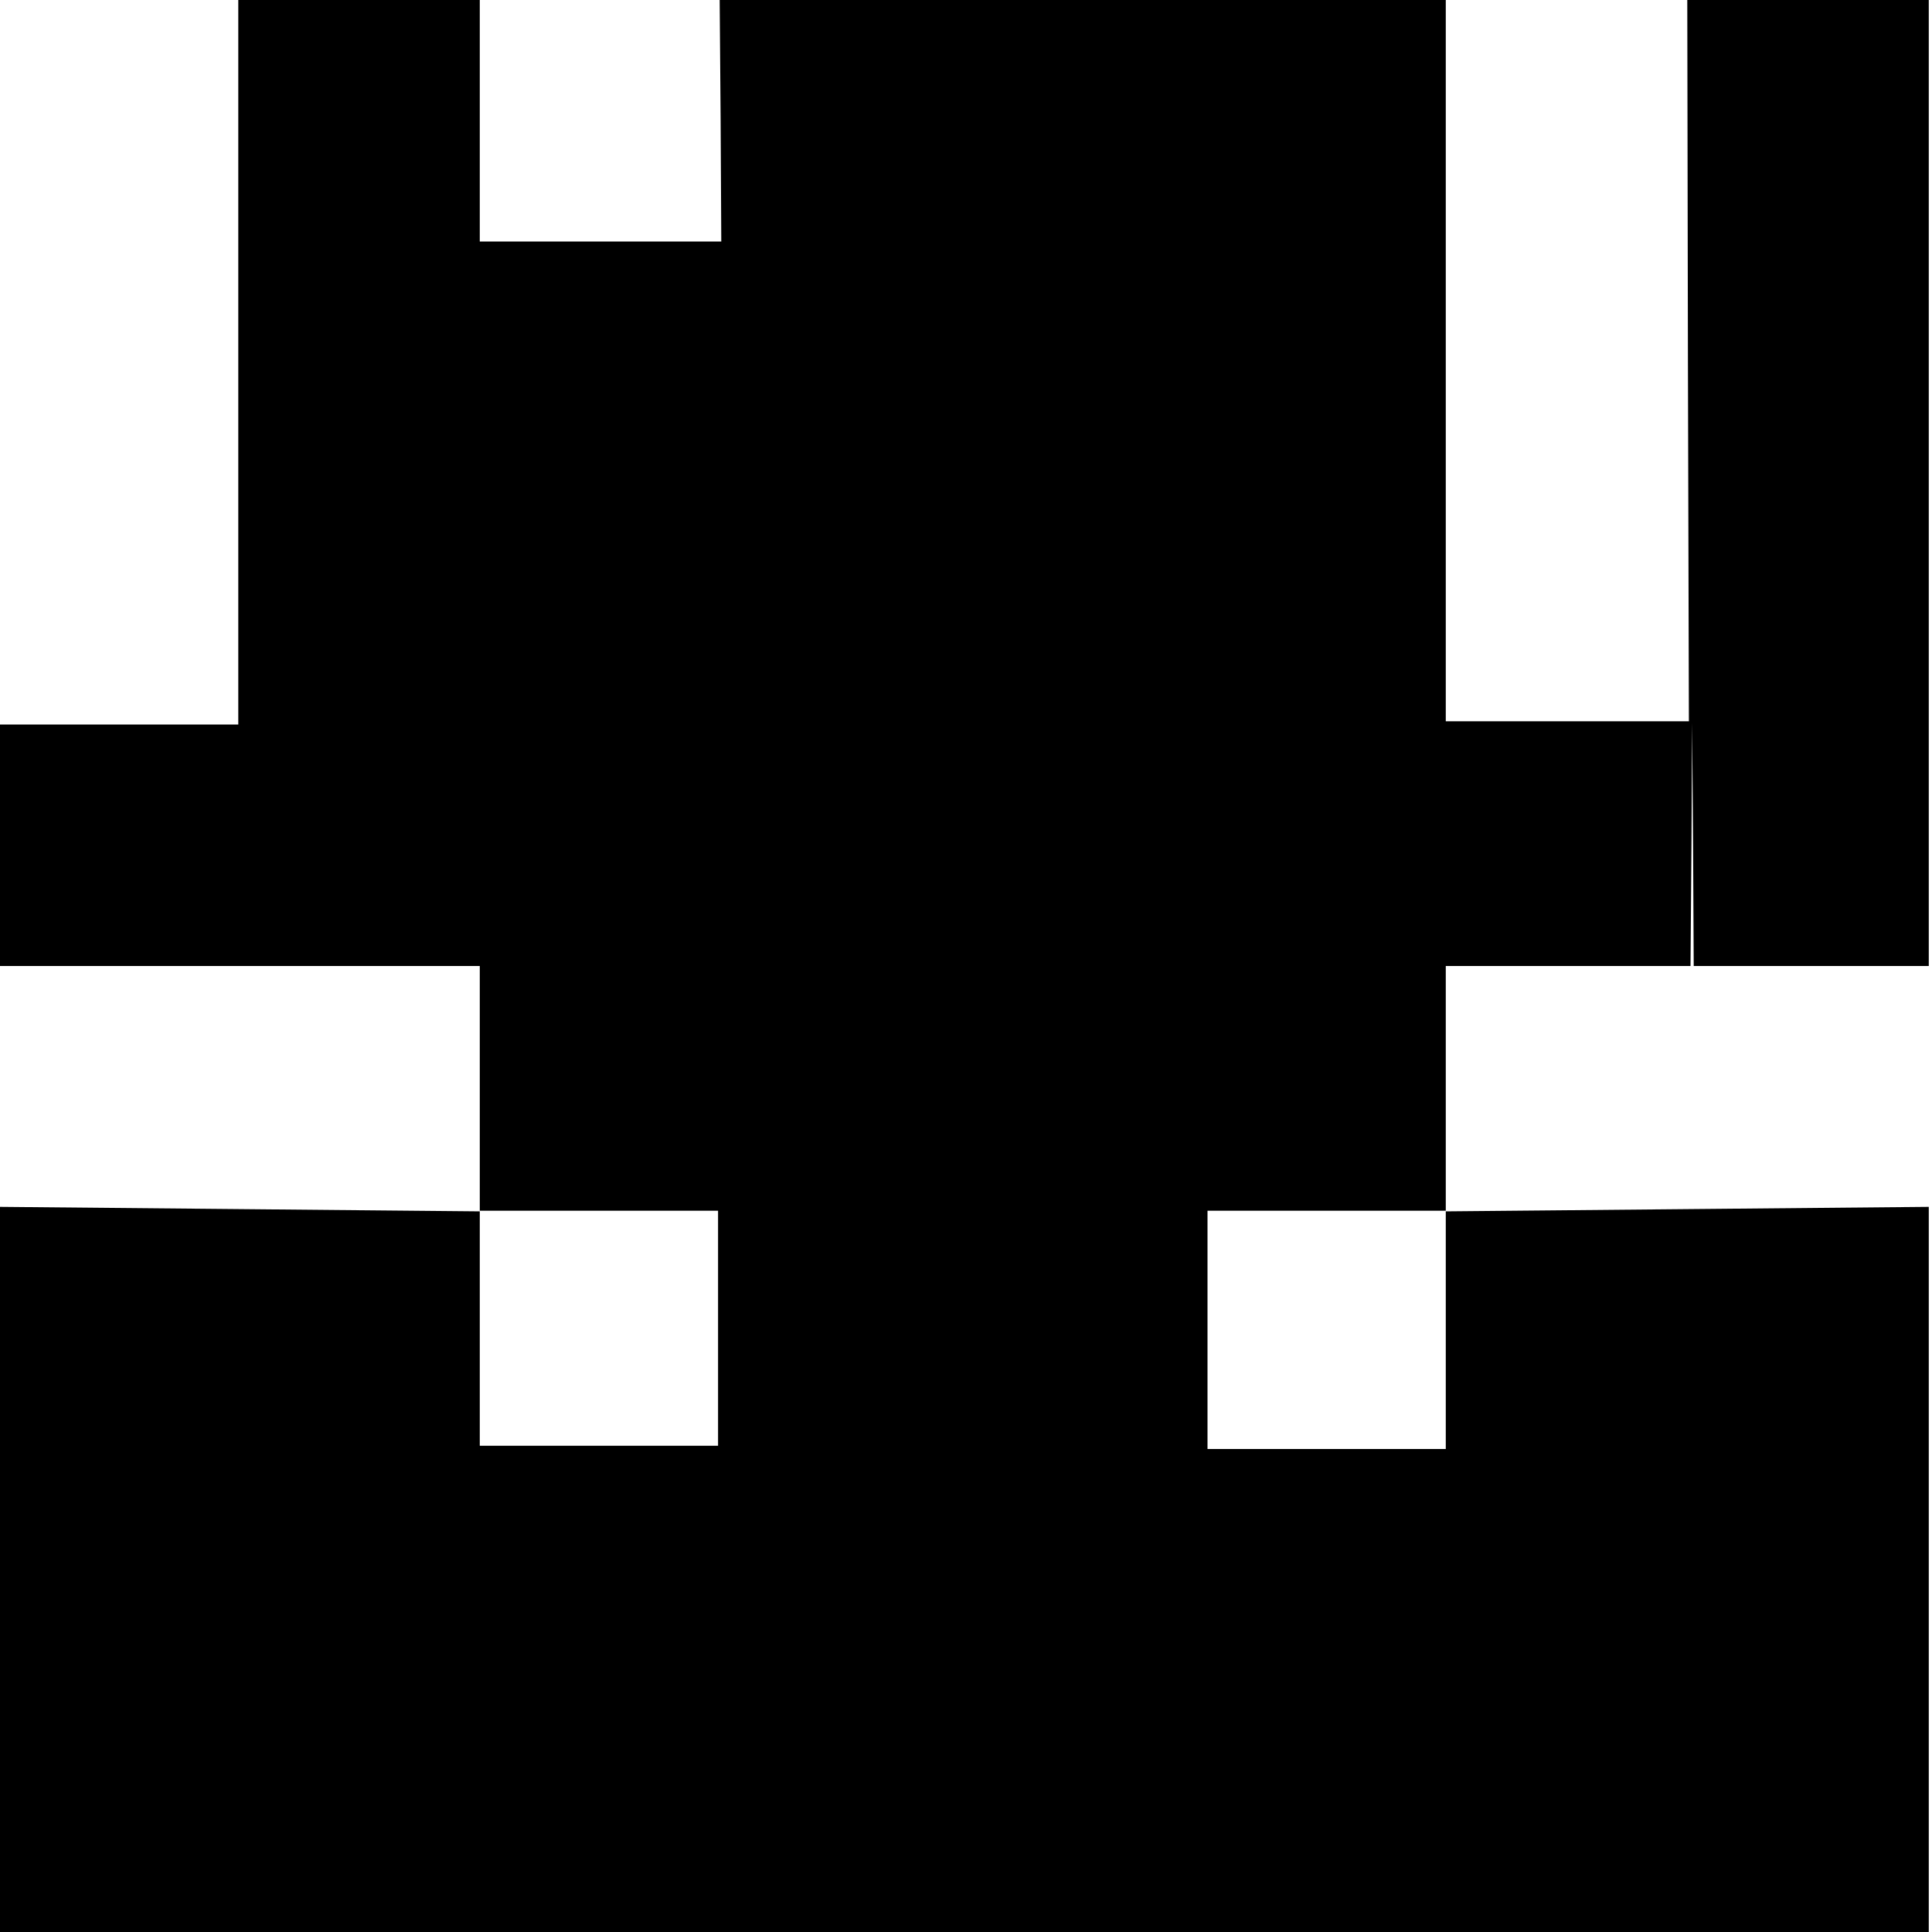
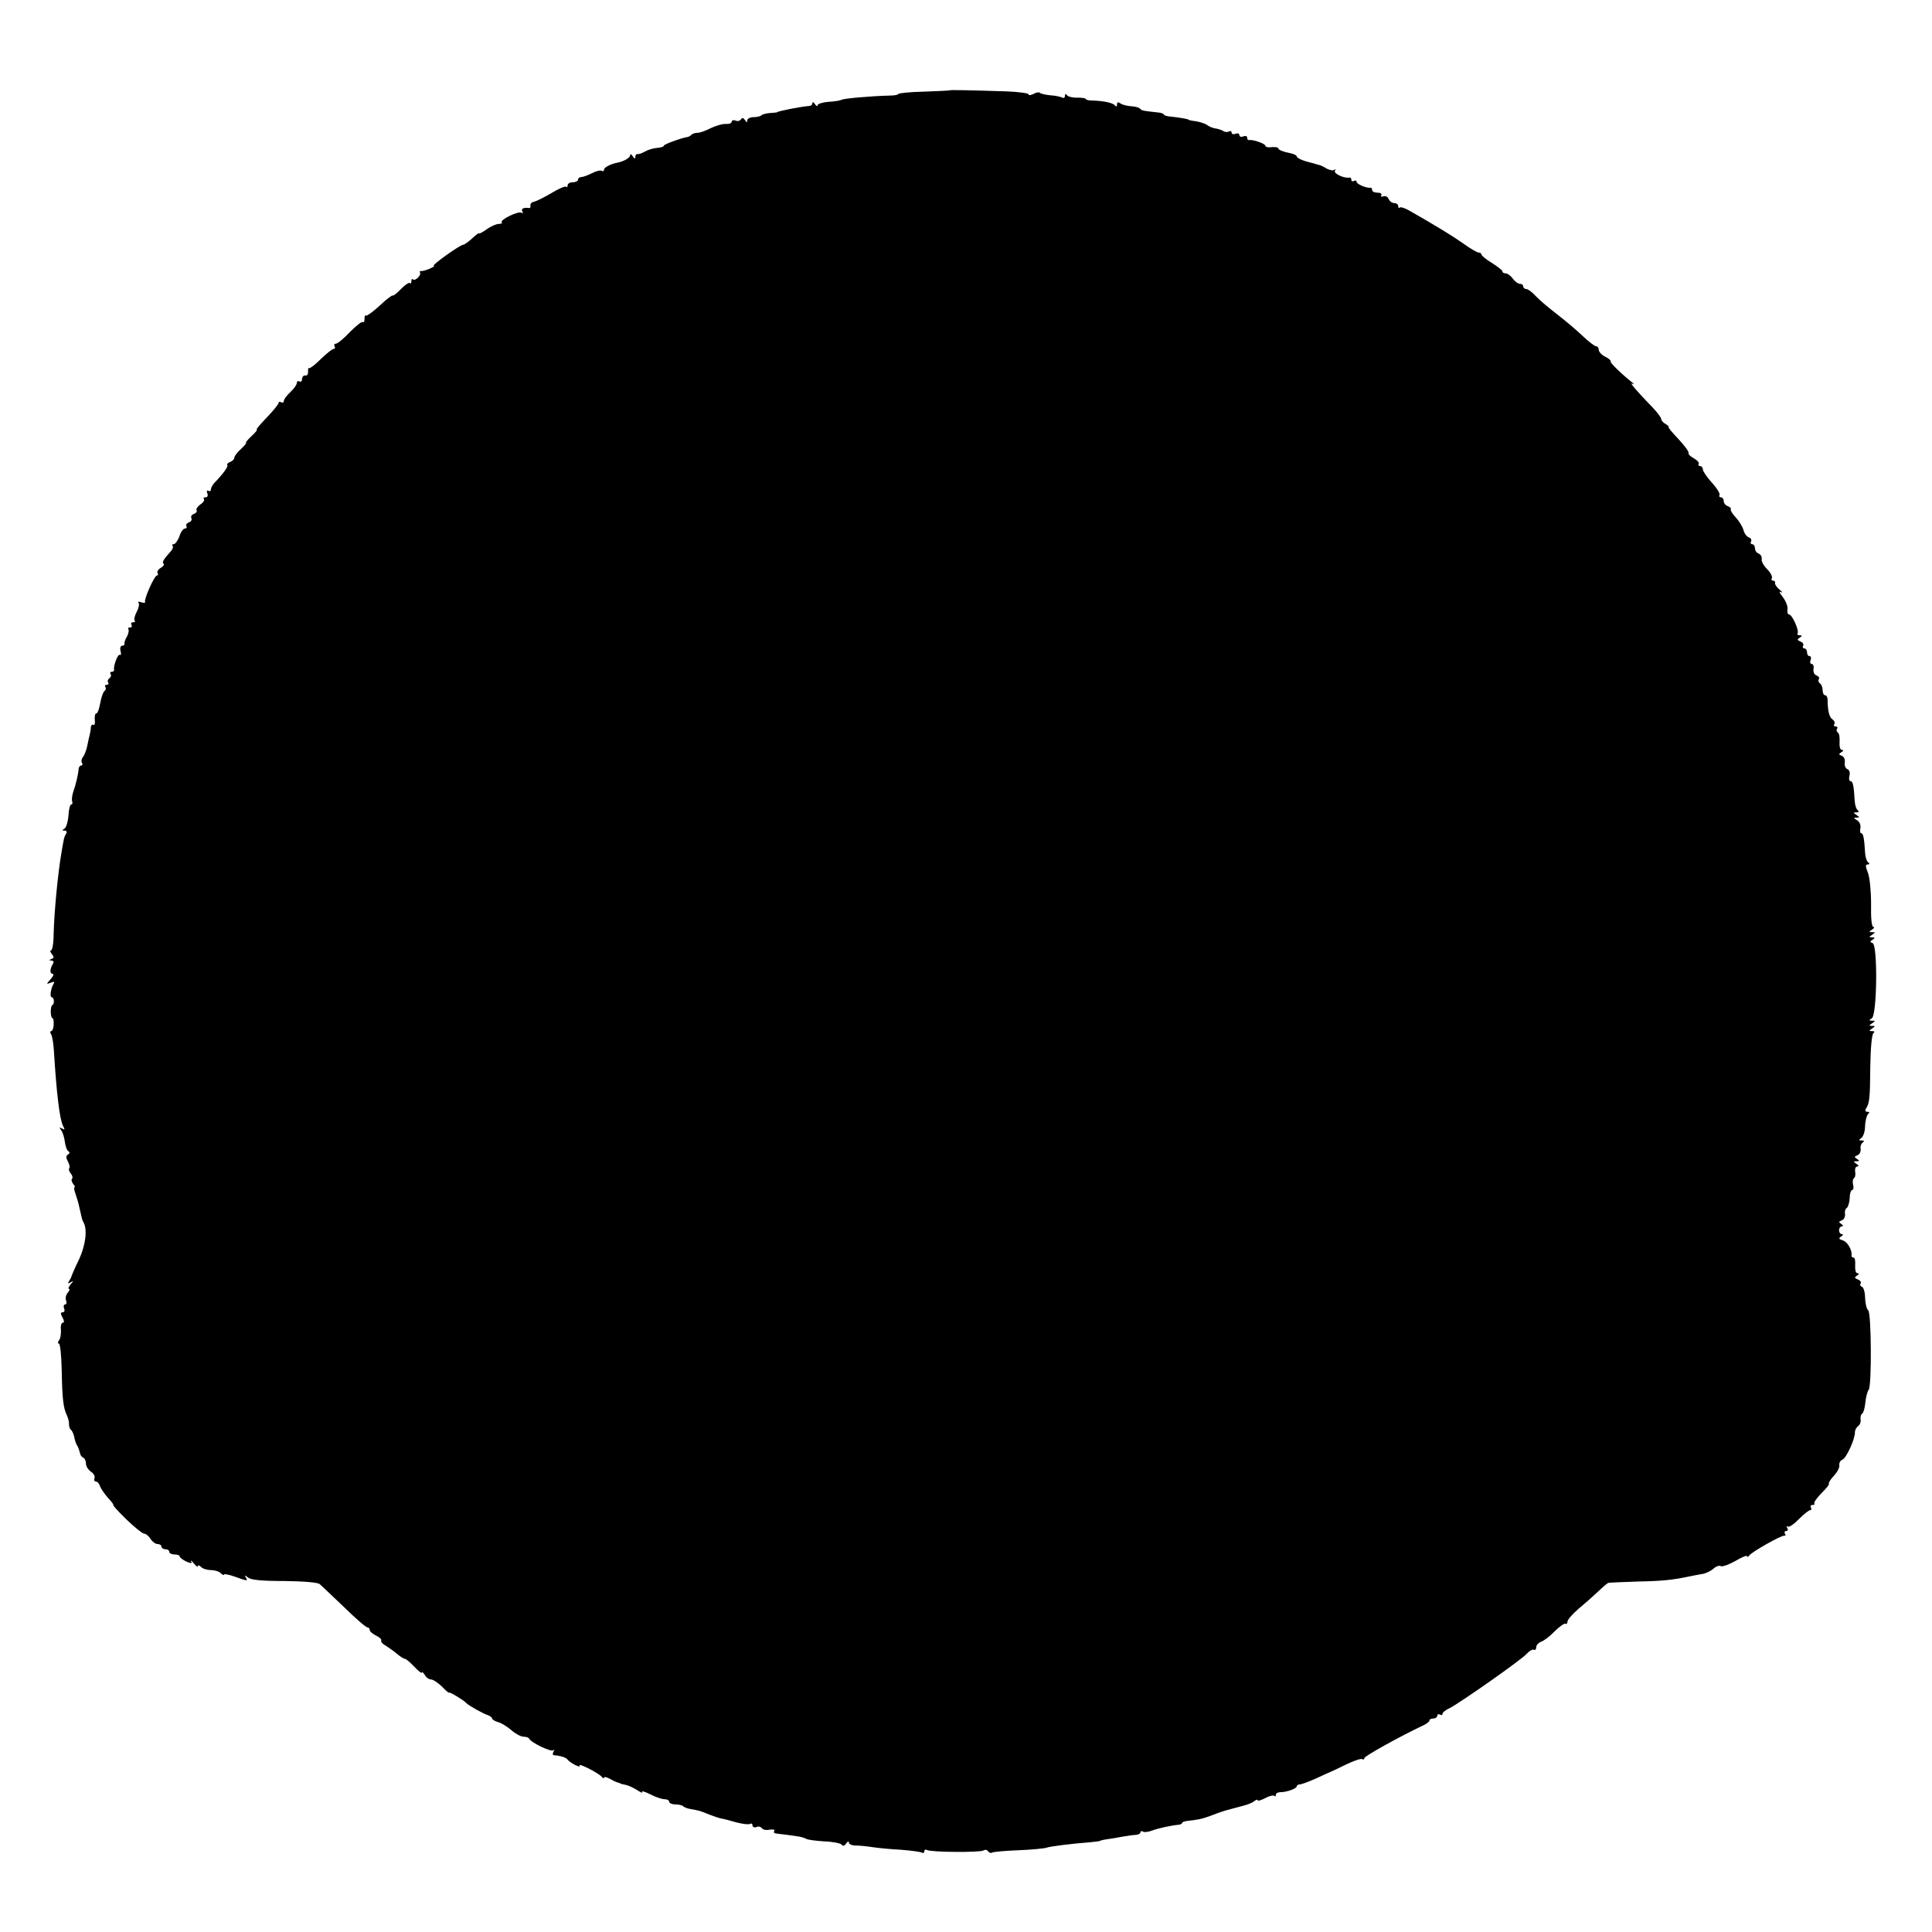
- <svg xmlns="http://www.w3.org/2000/svg" version="1.0" width="600pt" height="600pt" viewBox="0 0 600 600" preserveAspectRatio="xMidYMid meet">
-   <g transform="translate(0,600) scale(0.1,-0.1)" fill="#000000" stroke="none">
-     <path d="M740 4875 l0 -1125 -370 0 -370 0 0 -375 0 -375 745 0 745 0 0 -381 0 -381 -745 7 -745 7 0 -1126 0 -1126 2995 0 2995 0 0 1126 0 1126 -750 -7 -750 -7 0 381 0 381 380 0 380 0 3 378 2 377 3 -377 2 -378 365 0 365 0 0 1500 0 1500 -375 0 -375 0 2 -1120 3 -1120 -377 0 -378 0 0 1120 0 1120 -1127 0 -1128 0 3 -375 2 -375 -375 0 -375 0 0 375 0 375 -375 0 -375 0 0 -1125z m1490 -3000 l0 -365 -370 0 -370 0 0 365 0 365 370 0 370 0 0 -365z m2260 -5 l0 -370 -370 0 -370 0 0 370 0 370 370 0 370 0 0 -370z" />
+ <svg xmlns="http://www.w3.org/2000/svg" version="1.0" width="742pt" height="742pt" viewBox="0 0 742 742" preserveAspectRatio="xMidYMid meet">
+   <g transform="translate(0,742) scale(0.1,-0.1)" fill="#000000" stroke="none">
+     <path d="M3647 7073 c-1 -1 -46 -3 -99 -5 -54 -1 -98 -6 -98 -9 0 -3 -15 -6 -32 -6 -75 -2 -176 -11 -185 -16 -5 -3 -28 -7 -51 -8 -23 -2 -42 -8 -42 -13 0 -6 -5 -4 -10 4 -5 8 -10 10 -10 4 0 -6 -6 -11 -12 -11 -24 -1 -123 -20 -123 -24 0 -1 -12 -2 -27 -3 -15 -1 -30 -5 -34 -9 -4 -4 -18 -7 -31 -7 -12 0 -23 -6 -23 -12 0 -10 -3 -9 -9 1 -6 9 -11 10 -15 3 -4 -6 -13 -9 -21 -5 -8 3 -15 1 -15 -5 0 -5 -10 -9 -22 -8 -13 1 -39 -7 -58 -16 -19 -10 -42 -18 -50 -18 -9 0 -20 -3 -24 -7 -4 -5 -11 -8 -14 -9 -20 -2 -92 -28 -92 -33 0 -4 -11 -8 -26 -9 -14 -1 -35 -7 -47 -14 -12 -7 -25 -11 -29 -10 -5 1 -8 -4 -8 -11 0 -8 -4 -7 -10 3 -6 9 -10 10 -10 3 0 -9 -24 -23 -50 -28 -25 -5 -50 -18 -50 -26 0 -6 -4 -8 -9 -5 -5 3 -22 -1 -37 -9 -16 -8 -35 -15 -41 -15 -7 0 -13 -4 -13 -10 0 -5 -9 -10 -20 -10 -11 0 -20 -5 -20 -12 0 -6 -3 -9 -6 -5 -3 3 -29 -8 -57 -25 -29 -17 -59 -32 -67 -33 -8 -1 -14 -8 -13 -14 2 -6 0 -10 -5 -10 -20 3 -32 -2 -26 -13 4 -6 3 -8 -3 -5 -12 8 -85 -28 -76 -37 4 -3 -2 -6 -11 -6 -10 0 -31 -9 -47 -21 -16 -11 -29 -18 -29 -15 0 3 -12 -6 -26 -19 -15 -14 -31 -25 -35 -25 -12 0 -124 -80 -113 -81 5 0 -2 -5 -16 -11 -14 -6 -29 -10 -33 -9 -5 1 -6 -2 -4 -6 6 -10 -19 -34 -27 -26 -3 4 -6 0 -6 -7 0 -7 -3 -11 -6 -7 -3 3 -19 -7 -34 -23 -15 -16 -30 -27 -32 -25 -2 2 -25 -15 -50 -39 -26 -24 -50 -41 -53 -38 -3 3 -5 -3 -5 -13 0 -10 -3 -15 -6 -12 -4 4 -26 -14 -50 -38 -23 -25 -48 -45 -54 -45 -6 0 -8 -4 -5 -10 3 -5 2 -10 -4 -10 -5 0 -27 -18 -49 -39 -22 -22 -42 -37 -45 -35 -3 3 -4 -3 -4 -13 1 -10 -4 -17 -10 -15 -7 1 -13 -5 -13 -14 0 -8 -4 -12 -10 -9 -5 3 -10 1 -10 -6 0 -6 -11 -22 -25 -35 -14 -13 -25 -28 -25 -34 0 -6 -4 -8 -10 -5 -5 3 -10 2 -10 -2 0 -5 -20 -30 -45 -56 -25 -26 -43 -47 -39 -47 4 0 -5 -11 -20 -25 -15 -14 -24 -25 -21 -25 3 0 -5 -11 -19 -24 -15 -13 -26 -28 -26 -34 0 -5 -7 -13 -16 -16 -9 -4 -14 -9 -11 -12 5 -5 -16 -34 -51 -70 -6 -7 -12 -18 -12 -24 0 -6 -4 -8 -10 -5 -6 3 -7 -1 -4 -9 4 -10 1 -16 -7 -16 -7 0 -9 -3 -6 -7 4 -3 -2 -13 -13 -20 -11 -8 -18 -18 -15 -23 3 -4 -2 -11 -11 -14 -8 -3 -12 -10 -9 -16 3 -6 -1 -13 -9 -16 -9 -3 -13 -10 -10 -15 3 -5 0 -9 -6 -9 -6 0 -16 -13 -21 -30 -6 -16 -16 -30 -22 -30 -6 0 -8 -3 -4 -6 3 -4 1 -12 -6 -20 -30 -34 -35 -42 -29 -49 4 -3 -1 -11 -11 -16 -9 -6 -15 -14 -12 -20 4 -5 2 -9 -2 -9 -10 0 -50 -90 -46 -102 2 -4 -5 -4 -15 -1 -9 3 -14 3 -10 -2 4 -4 1 -20 -7 -35 -8 -15 -11 -30 -8 -34 4 -3 1 -6 -6 -6 -7 0 -9 -4 -6 -10 3 -5 1 -10 -6 -10 -7 0 -9 -3 -6 -6 3 -4 1 -16 -5 -28 -7 -11 -11 -24 -10 -28 1 -5 -3 -8 -9 -8 -6 0 -9 -9 -6 -20 3 -11 2 -18 -3 -15 -7 5 -25 -42 -22 -57 1 -5 -3 -8 -9 -8 -5 0 -8 -4 -4 -9 3 -5 1 -12 -5 -16 -6 -4 -8 -11 -5 -16 4 -5 1 -9 -5 -9 -6 0 -9 -4 -5 -9 3 -5 1 -12 -4 -15 -5 -4 -12 -24 -16 -46 -4 -22 -10 -40 -15 -40 -5 0 -7 -11 -6 -25 2 -13 -1 -22 -5 -19 -5 3 -9 -1 -10 -8 0 -7 -2 -20 -4 -28 -2 -8 -7 -28 -10 -45 -3 -16 -11 -35 -16 -42 -6 -7 -8 -17 -4 -23 3 -5 2 -10 -3 -10 -5 0 -9 -6 -10 -12 -1 -21 -12 -66 -21 -90 -4 -13 -6 -29 -4 -35 3 -7 1 -13 -4 -13 -4 0 -9 -19 -10 -42 -2 -23 -8 -45 -15 -50 -10 -6 -10 -8 0 -8 8 0 10 -5 6 -12 -5 -7 -9 -19 -10 -28 -2 -8 -5 -28 -8 -45 -13 -73 -28 -227 -30 -312 0 -35 -5 -63 -10 -63 -5 0 -3 -6 3 -14 9 -11 9 -15 -1 -19 -11 -4 -10 -6 0 -6 8 -1 10 -6 5 -13 -12 -20 -12 -38 -1 -38 6 0 3 -9 -7 -20 -18 -20 -18 -21 0 -14 13 5 16 4 11 -4 -11 -18 -16 -52 -7 -52 4 0 8 -7 8 -15 0 -8 -3 -15 -6 -15 -3 0 -6 -11 -6 -25 0 -14 3 -25 6 -25 4 0 6 -11 5 -25 0 -14 -5 -25 -9 -25 -5 0 -5 -6 -1 -12 5 -7 9 -35 11 -63 10 -164 22 -263 35 -289 8 -14 7 -17 -4 -10 -10 6 -11 4 -3 -7 6 -8 12 -27 14 -44 2 -16 8 -33 13 -36 7 -4 6 -9 -1 -13 -8 -5 -8 -13 0 -27 6 -12 8 -23 5 -26 -3 -4 -1 -12 6 -20 6 -7 8 -16 5 -20 -4 -3 -2 -12 4 -20 6 -7 9 -13 5 -13 -3 0 -1 -11 4 -25 5 -14 12 -38 15 -53 10 -44 10 -47 16 -57 15 -28 8 -86 -17 -141 -16 -32 -28 -61 -29 -64 0 -3 -4 -11 -9 -19 -7 -11 -6 -12 5 -6 12 8 12 6 0 -8 -7 -9 -10 -17 -6 -17 4 0 2 -7 -5 -15 -7 -8 -10 -22 -6 -30 3 -8 1 -15 -4 -15 -5 0 -7 -7 -4 -15 4 -8 1 -15 -5 -15 -9 0 -9 -5 -1 -20 7 -12 7 -20 1 -20 -5 0 -9 -12 -7 -27 1 -16 -2 -34 -7 -40 -5 -7 -6 -13 -1 -13 5 0 10 -46 11 -103 2 -109 6 -144 20 -173 5 -11 9 -26 8 -34 0 -8 3 -18 7 -21 5 -3 10 -15 13 -27 2 -12 7 -28 12 -35 4 -6 8 -19 10 -27 1 -8 7 -16 12 -18 6 -2 11 -12 11 -23 0 -10 9 -24 19 -31 10 -6 17 -18 14 -25 -3 -7 0 -13 5 -13 6 0 13 -8 16 -17 3 -10 17 -30 31 -46 14 -15 23 -27 20 -27 -3 0 19 -25 50 -55 31 -30 62 -55 68 -55 7 0 18 -9 25 -20 7 -11 19 -20 27 -20 8 0 15 -4 15 -10 0 -5 7 -10 15 -10 8 0 15 -4 15 -10 0 -5 9 -10 20 -10 11 0 20 -3 20 -7 0 -5 11 -13 25 -20 19 -8 24 -8 19 0 -3 7 2 3 10 -7 9 -11 16 -16 16 -11 0 5 5 4 12 -3 7 -7 24 -12 38 -12 14 0 31 -5 38 -12 7 -7 12 -9 12 -5 0 3 19 0 41 -8 50 -18 52 -18 43 -3 -6 9 -3 9 9 -1 12 -9 51 -13 139 -13 74 -1 127 -5 136 -12 7 -6 49 -46 93 -88 44 -43 84 -78 90 -78 5 0 9 -5 9 -10 0 -6 11 -15 25 -22 13 -6 22 -15 19 -19 -2 -4 5 -13 17 -19 11 -7 31 -21 44 -32 13 -11 26 -19 30 -19 3 1 19 -12 36 -30 16 -17 29 -27 29 -23 0 5 5 1 11 -8 5 -10 16 -18 24 -18 8 0 26 -12 42 -27 15 -16 27 -26 28 -24 0 5 55 -28 65 -39 9 -10 65 -41 83 -47 9 -3 17 -9 17 -13 0 -4 10 -10 23 -14 12 -3 35 -17 51 -31 16 -14 37 -25 47 -25 9 0 19 -3 21 -7 6 -15 85 -53 93 -45 5 4 5 1 1 -5 -4 -7 -4 -13 1 -14 26 -2 47 -9 52 -16 9 -13 54 -36 47 -24 -8 13 76 -30 86 -44 4 -5 8 -6 8 -2 0 4 10 2 23 -5 12 -7 25 -13 30 -14 4 -1 8 -2 10 -4 1 -1 10 -3 20 -5 10 -2 30 -11 44 -20 14 -9 23 -13 19 -7 -3 5 11 1 31 -9 21 -11 45 -19 55 -19 10 0 18 -4 18 -10 0 -5 11 -10 23 -10 13 0 27 -3 31 -7 3 -4 17 -9 29 -11 30 -5 38 -7 71 -21 16 -6 36 -13 45 -15 9 -1 35 -8 59 -15 23 -6 47 -9 52 -6 6 3 10 1 10 -5 0 -7 7 -10 15 -7 8 4 17 1 21 -4 3 -6 17 -9 30 -6 13 2 21 0 18 -4 -3 -5 -2 -9 3 -10 4 -1 22 -3 38 -5 17 -2 39 -5 50 -7 11 -1 25 -6 31 -9 6 -4 38 -8 70 -10 32 -1 62 -7 67 -13 4 -6 10 -5 17 5 5 8 10 10 10 4 0 -7 12 -12 28 -12 15 0 43 -3 62 -6 19 -3 68 -8 108 -10 40 -3 77 -8 82 -11 6 -3 10 -1 10 5 0 6 5 8 10 5 15 -9 203 -10 217 -2 6 4 14 3 18 -3 4 -6 10 -8 15 -5 5 3 51 7 102 9 51 2 100 7 108 10 14 5 93 15 170 21 19 2 35 4 35 5 0 1 11 4 25 6 14 2 41 6 60 10 19 3 43 7 53 7 9 1 17 5 17 10 0 4 4 6 9 3 5 -4 20 -2 34 3 23 9 78 21 105 23 6 1 12 4 12 7 0 3 10 7 23 8 12 1 31 4 42 6 19 4 28 7 70 23 11 4 26 9 33 11 23 6 37 10 67 18 17 4 36 12 43 18 6 5 12 7 12 3 0 -4 13 0 29 8 16 9 31 12 35 9 3 -4 6 -2 6 4 0 6 8 10 18 10 24 0 62 14 62 22 0 4 6 8 13 8 6 0 35 11 62 23 28 13 52 24 55 25 3 1 29 13 59 28 29 14 58 24 62 21 5 -3 9 -1 9 4 0 7 128 79 227 126 13 6 23 14 23 19 0 4 7 7 15 7 8 0 15 5 15 11 0 5 5 7 10 4 6 -3 10 -2 10 3 0 5 12 15 28 22 42 22 275 185 296 209 10 11 23 18 27 15 5 -3 9 2 9 10 0 8 9 17 19 21 10 3 34 21 52 40 18 18 37 31 41 29 4 -3 8 1 8 8 0 7 19 29 41 48 23 19 57 49 76 67 19 18 37 34 41 34 4 1 54 3 112 5 97 2 134 6 200 20 14 3 36 7 48 9 13 2 32 11 42 20 10 9 23 14 29 10 6 -3 31 6 56 20 25 15 45 23 45 18 0 -4 4 -3 8 3 10 14 125 79 135 76 5 -1 6 2 2 8 -3 5 -1 10 5 10 6 0 8 5 4 12 -4 6 -3 8 2 5 6 -3 25 10 43 29 19 19 38 34 43 34 5 0 6 5 3 10 -3 6 -1 10 6 10 7 0 10 3 7 6 -3 3 9 20 27 39 19 18 32 35 29 37 -2 3 6 16 19 30 13 14 23 32 21 41 -1 9 4 18 12 21 15 6 49 80 48 106 0 8 6 18 12 23 7 4 11 15 10 25 -2 9 1 20 6 23 5 3 10 22 12 42 2 21 8 43 13 50 12 16 10 296 -2 305 -6 4 -11 25 -12 47 0 22 -6 41 -12 43 -6 2 -9 8 -5 13 3 5 -2 12 -11 15 -13 6 -14 8 -3 15 8 5 9 9 2 9 -7 0 -10 13 -9 30 1 17 -1 30 -6 30 -5 0 -9 3 -8 8 3 20 -15 52 -33 58 -16 5 -18 8 -7 15 8 5 9 9 3 9 -6 0 -11 7 -11 15 0 8 5 15 11 15 6 0 5 4 -2 9 -11 7 -11 9 1 14 9 3 14 14 13 24 -2 10 1 21 7 24 5 4 10 21 11 38 0 17 5 31 10 31 4 0 6 9 3 20 -3 11 -1 22 3 25 5 3 7 14 5 25 -2 11 2 20 8 20 7 0 6 4 -3 10 -13 9 -13 10 0 10 12 0 12 2 2 9 -11 7 -11 9 1 14 9 3 14 14 13 24 -2 10 2 21 8 25 7 5 6 8 -4 8 -12 0 -12 2 -2 9 8 5 15 26 15 47 1 22 7 42 12 46 6 5 5 8 -3 8 -8 0 -10 5 -5 13 13 21 15 38 16 162 1 69 6 123 12 127 6 5 4 8 -5 8 -13 0 -13 1 0 10 13 9 13 10 0 10 -13 0 -13 1 0 10 13 9 13 10 0 10 -13 0 -13 2 -1 9 20 13 23 281 3 289 -11 4 -11 6 0 13 10 7 10 9 -2 9 -13 0 -13 1 0 10 13 9 13 10 0 10 -13 0 -13 1 0 10 8 5 10 10 5 10 -7 0 -10 34 -9 88 0 50 -5 101 -12 120 -10 24 -10 32 -1 32 8 0 8 3 2 8 -6 4 -11 21 -12 37 -3 54 -7 75 -15 75 -4 0 -5 9 -3 20 2 11 -3 24 -13 30 -14 8 -14 9 -2 10 13 0 13 1 0 10 -13 9 -13 10 0 10 9 0 11 3 5 8 -6 4 -11 21 -12 37 -3 57 -7 75 -16 75 -5 0 -7 9 -4 21 3 12 0 22 -8 25 -7 3 -12 14 -10 25 2 12 -3 23 -11 26 -13 5 -13 7 -2 14 8 5 9 9 2 9 -7 0 -10 13 -9 30 1 17 -1 33 -6 36 -5 3 -7 10 -4 15 4 5 1 9 -5 9 -6 0 -9 4 -5 9 3 6 0 13 -7 18 -12 7 -19 33 -19 76 0 9 -4 17 -10 17 -5 0 -9 9 -9 19 0 11 -5 23 -10 26 -6 4 -8 11 -5 16 4 5 0 12 -9 15 -8 3 -13 14 -11 25 2 10 -1 19 -7 19 -5 0 -8 7 -4 15 3 8 1 15 -4 15 -6 0 -10 7 -10 15 0 8 -5 15 -11 15 -5 0 -7 5 -4 10 3 6 -1 13 -10 16 -13 6 -14 8 -3 15 10 7 11 9 0 9 -7 0 -11 3 -8 8 6 11 -21 72 -33 72 -5 0 -8 9 -6 20 2 10 -6 31 -18 47 -13 16 -16 24 -7 19 8 -4 6 0 -5 9 -11 9 -19 21 -18 26 2 5 -2 9 -8 9 -5 0 -7 4 -4 10 3 5 -5 21 -18 34 -13 13 -23 30 -21 39 1 9 -4 18 -12 21 -8 3 -14 12 -14 21 0 8 -5 15 -11 15 -5 0 -7 5 -4 10 3 6 0 13 -8 16 -9 3 -18 16 -21 28 -3 12 -16 34 -30 49 -13 14 -21 28 -19 31 3 3 -2 8 -11 12 -9 3 -16 12 -16 20 0 8 -5 14 -11 14 -5 0 -8 4 -5 9 3 5 -10 26 -29 47 -19 21 -35 44 -35 51 0 7 -5 13 -11 13 -5 0 -8 4 -5 8 3 5 -6 15 -19 22 -13 7 -22 16 -20 20 3 4 -15 28 -39 54 -24 25 -41 46 -38 46 4 0 -1 5 -10 11 -10 5 -18 14 -18 20 0 5 -15 25 -32 43 -64 66 -93 100 -78 92 8 -4 6 0 -5 8 -43 35 -83 74 -79 78 2 3 -7 11 -21 18 -14 7 -25 19 -25 27 0 7 -4 13 -10 13 -5 0 -29 18 -52 40 -24 23 -68 60 -98 83 -30 23 -67 54 -81 69 -14 16 -31 28 -37 28 -7 0 -12 5 -12 10 0 6 -6 10 -13 10 -7 0 -19 9 -27 20 -8 11 -20 20 -27 20 -7 0 -13 3 -13 8 0 4 -18 18 -40 32 -22 13 -40 28 -40 32 0 4 -5 8 -11 8 -6 0 -32 15 -58 34 -41 29 -103 67 -208 127 -17 10 -34 15 -37 12 -3 -4 -6 -1 -6 5 0 7 -7 12 -15 12 -9 0 -18 7 -22 16 -3 8 -12 13 -20 10 -8 -3 -11 -1 -8 4 3 6 -3 10 -14 10 -12 0 -21 4 -21 10 0 5 -3 10 -7 9 -16 -2 -53 14 -53 23 0 5 -4 6 -10 3 -5 -3 -10 -1 -10 4 0 6 -3 10 -7 9 -20 -4 -62 15 -56 26 3 6 3 8 -2 4 -4 -4 -17 -2 -29 4 -11 7 -24 13 -28 14 -5 1 -11 3 -15 4 -5 2 -12 4 -18 5 -33 8 -55 18 -55 25 0 4 -16 11 -35 14 -19 4 -35 11 -35 15 0 5 -11 7 -25 6 -14 -2 -25 0 -25 5 0 8 -48 25 -62 22 -5 -1 -8 3 -8 9 0 6 -7 9 -15 5 -8 -3 -15 -1 -15 5 0 6 -7 9 -15 5 -8 -3 -15 -1 -15 5 0 6 -4 7 -10 4 -5 -3 -16 -3 -22 2 -7 4 -22 9 -32 10 -11 2 -24 8 -30 13 -7 5 -25 11 -41 14 -17 2 -30 5 -30 6 0 3 -38 9 -67 12 -16 1 -28 5 -28 8 0 3 -10 7 -22 8 -56 6 -63 7 -69 14 -3 5 -18 9 -35 10 -16 1 -35 6 -41 11 -9 6 -13 5 -13 -4 0 -9 -3 -10 -8 -4 -7 10 -44 18 -89 19 -13 0 -23 3 -23 6 0 3 -15 5 -32 5 -18 -1 -36 4 -40 9 -5 7 -8 6 -8 -2 0 -7 -4 -10 -10 -7 -5 3 -26 8 -46 9 -19 2 -38 6 -41 10 -3 3 -14 1 -24 -5 -11 -5 -19 -6 -19 -1 0 4 -37 9 -82 11 -159 5 -220 6 -221 4z" />
  </g>
</svg>
